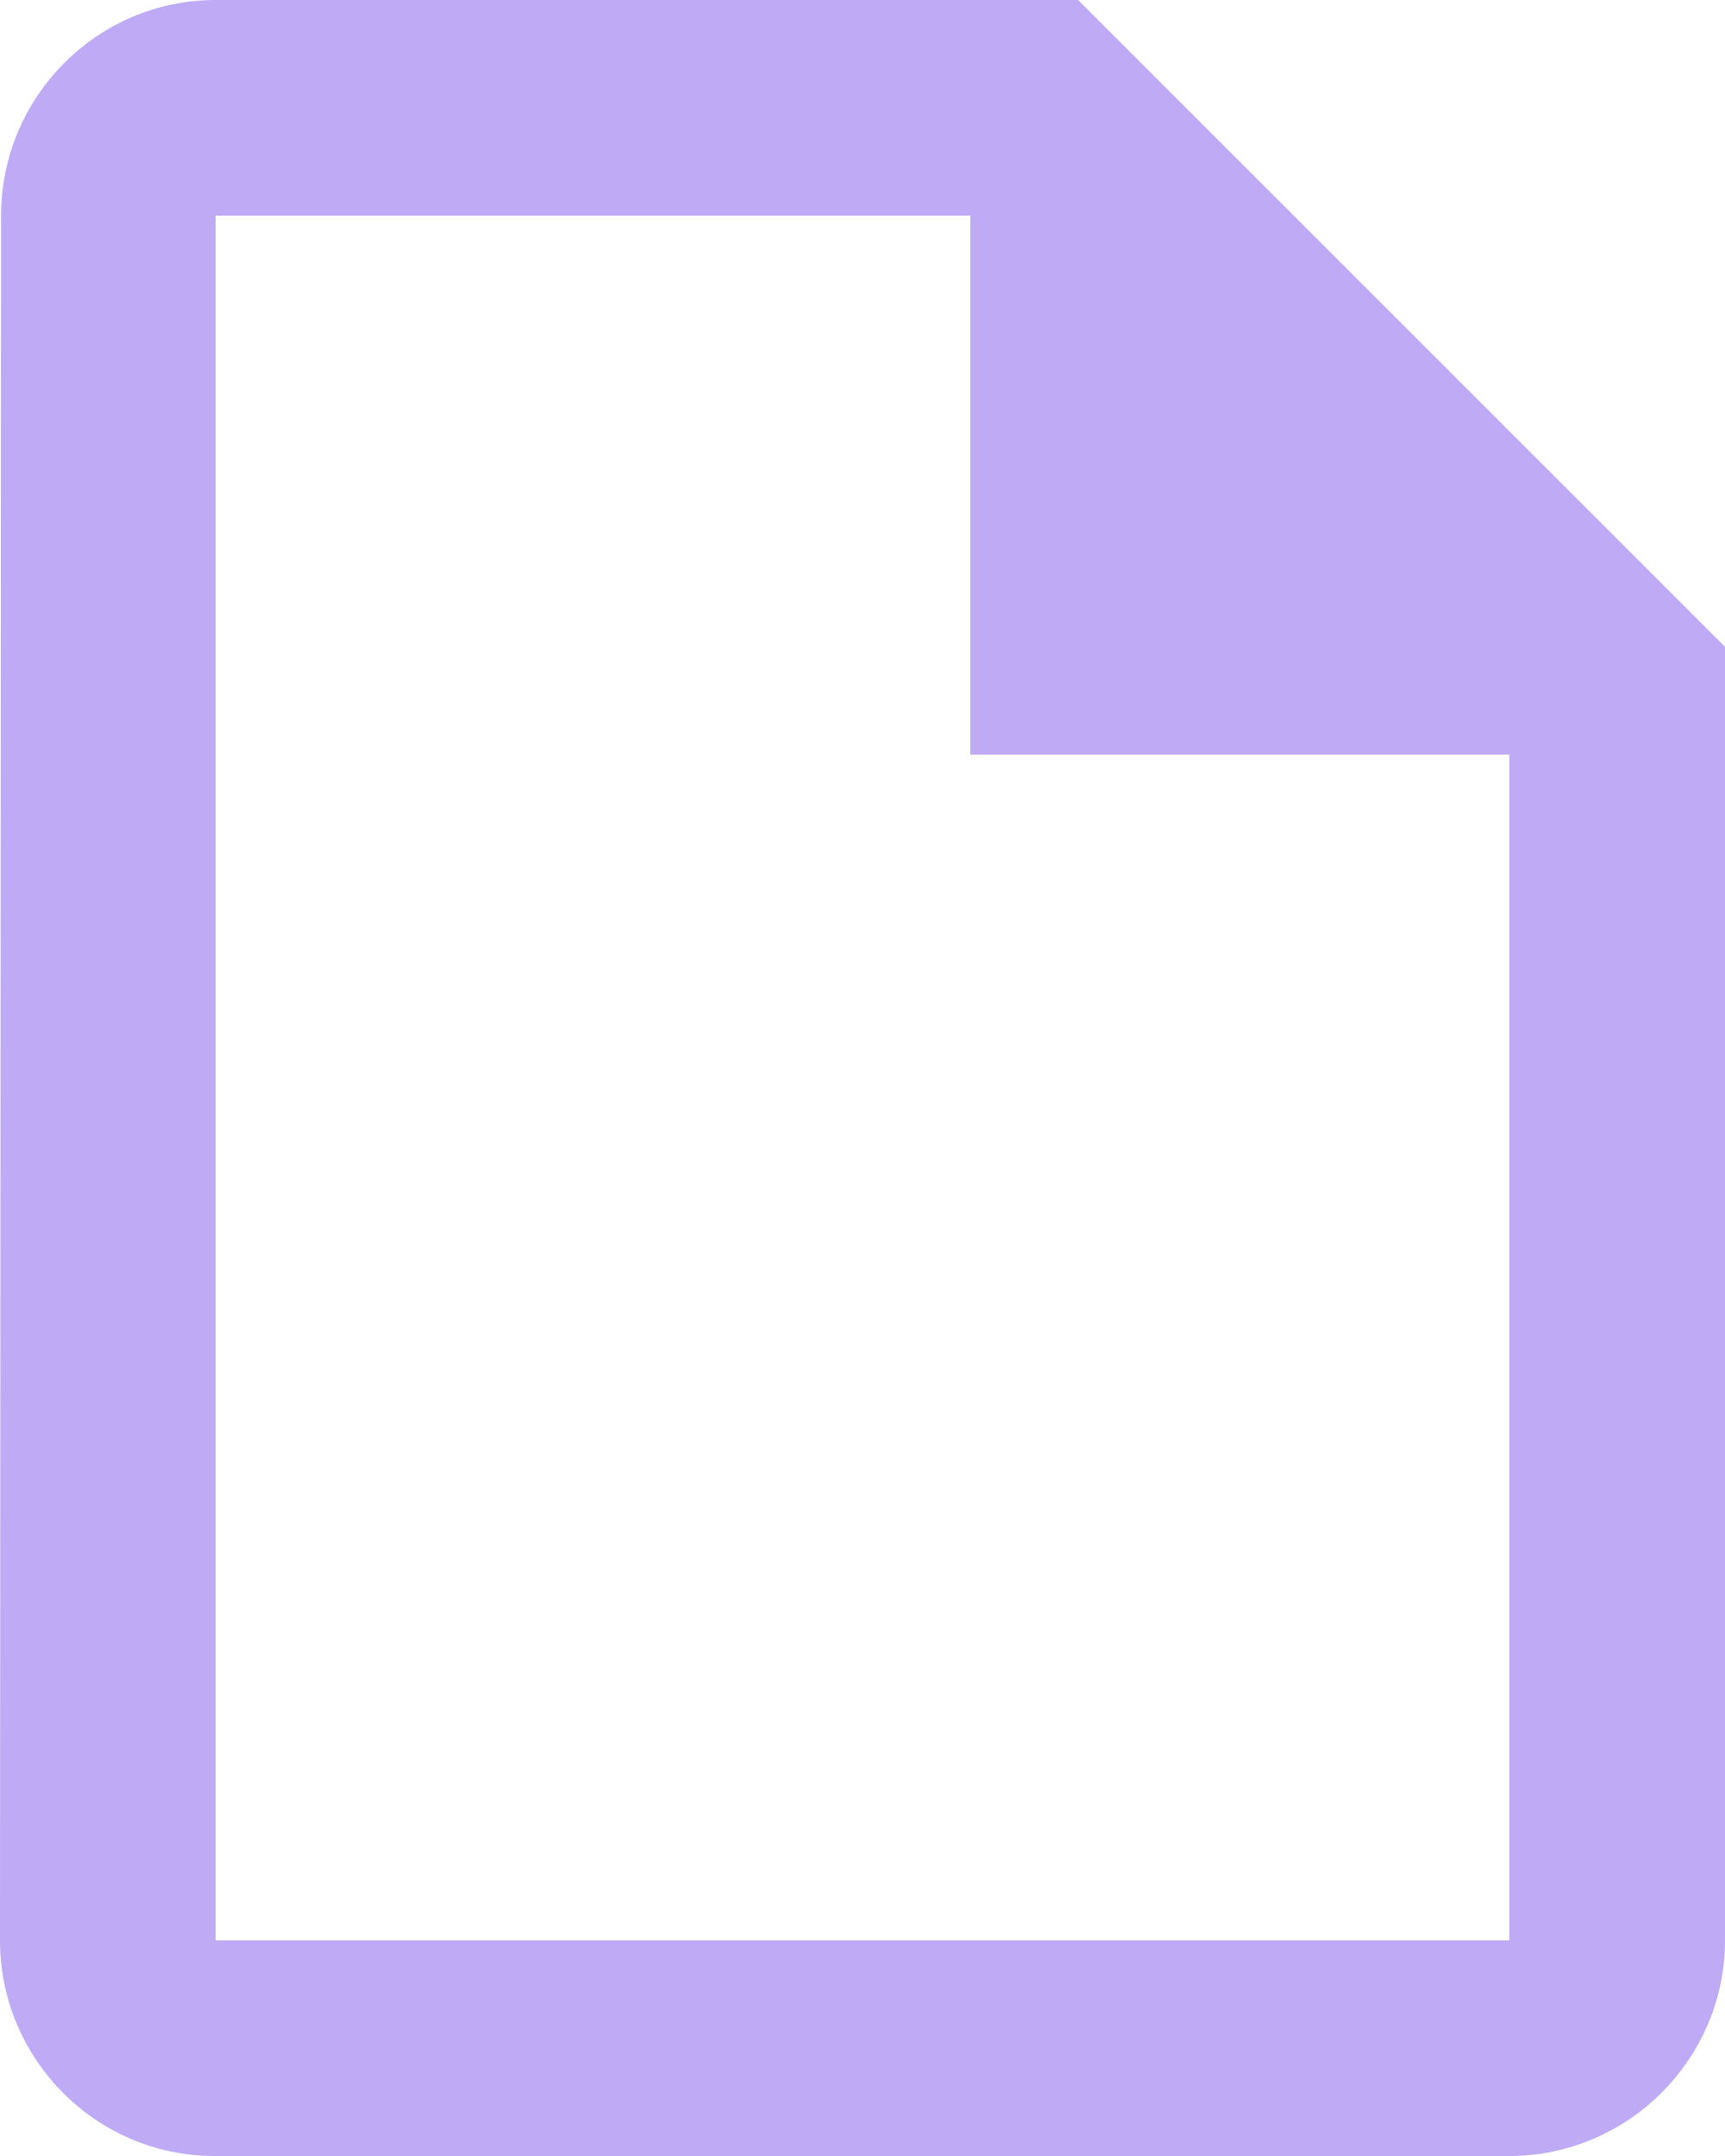
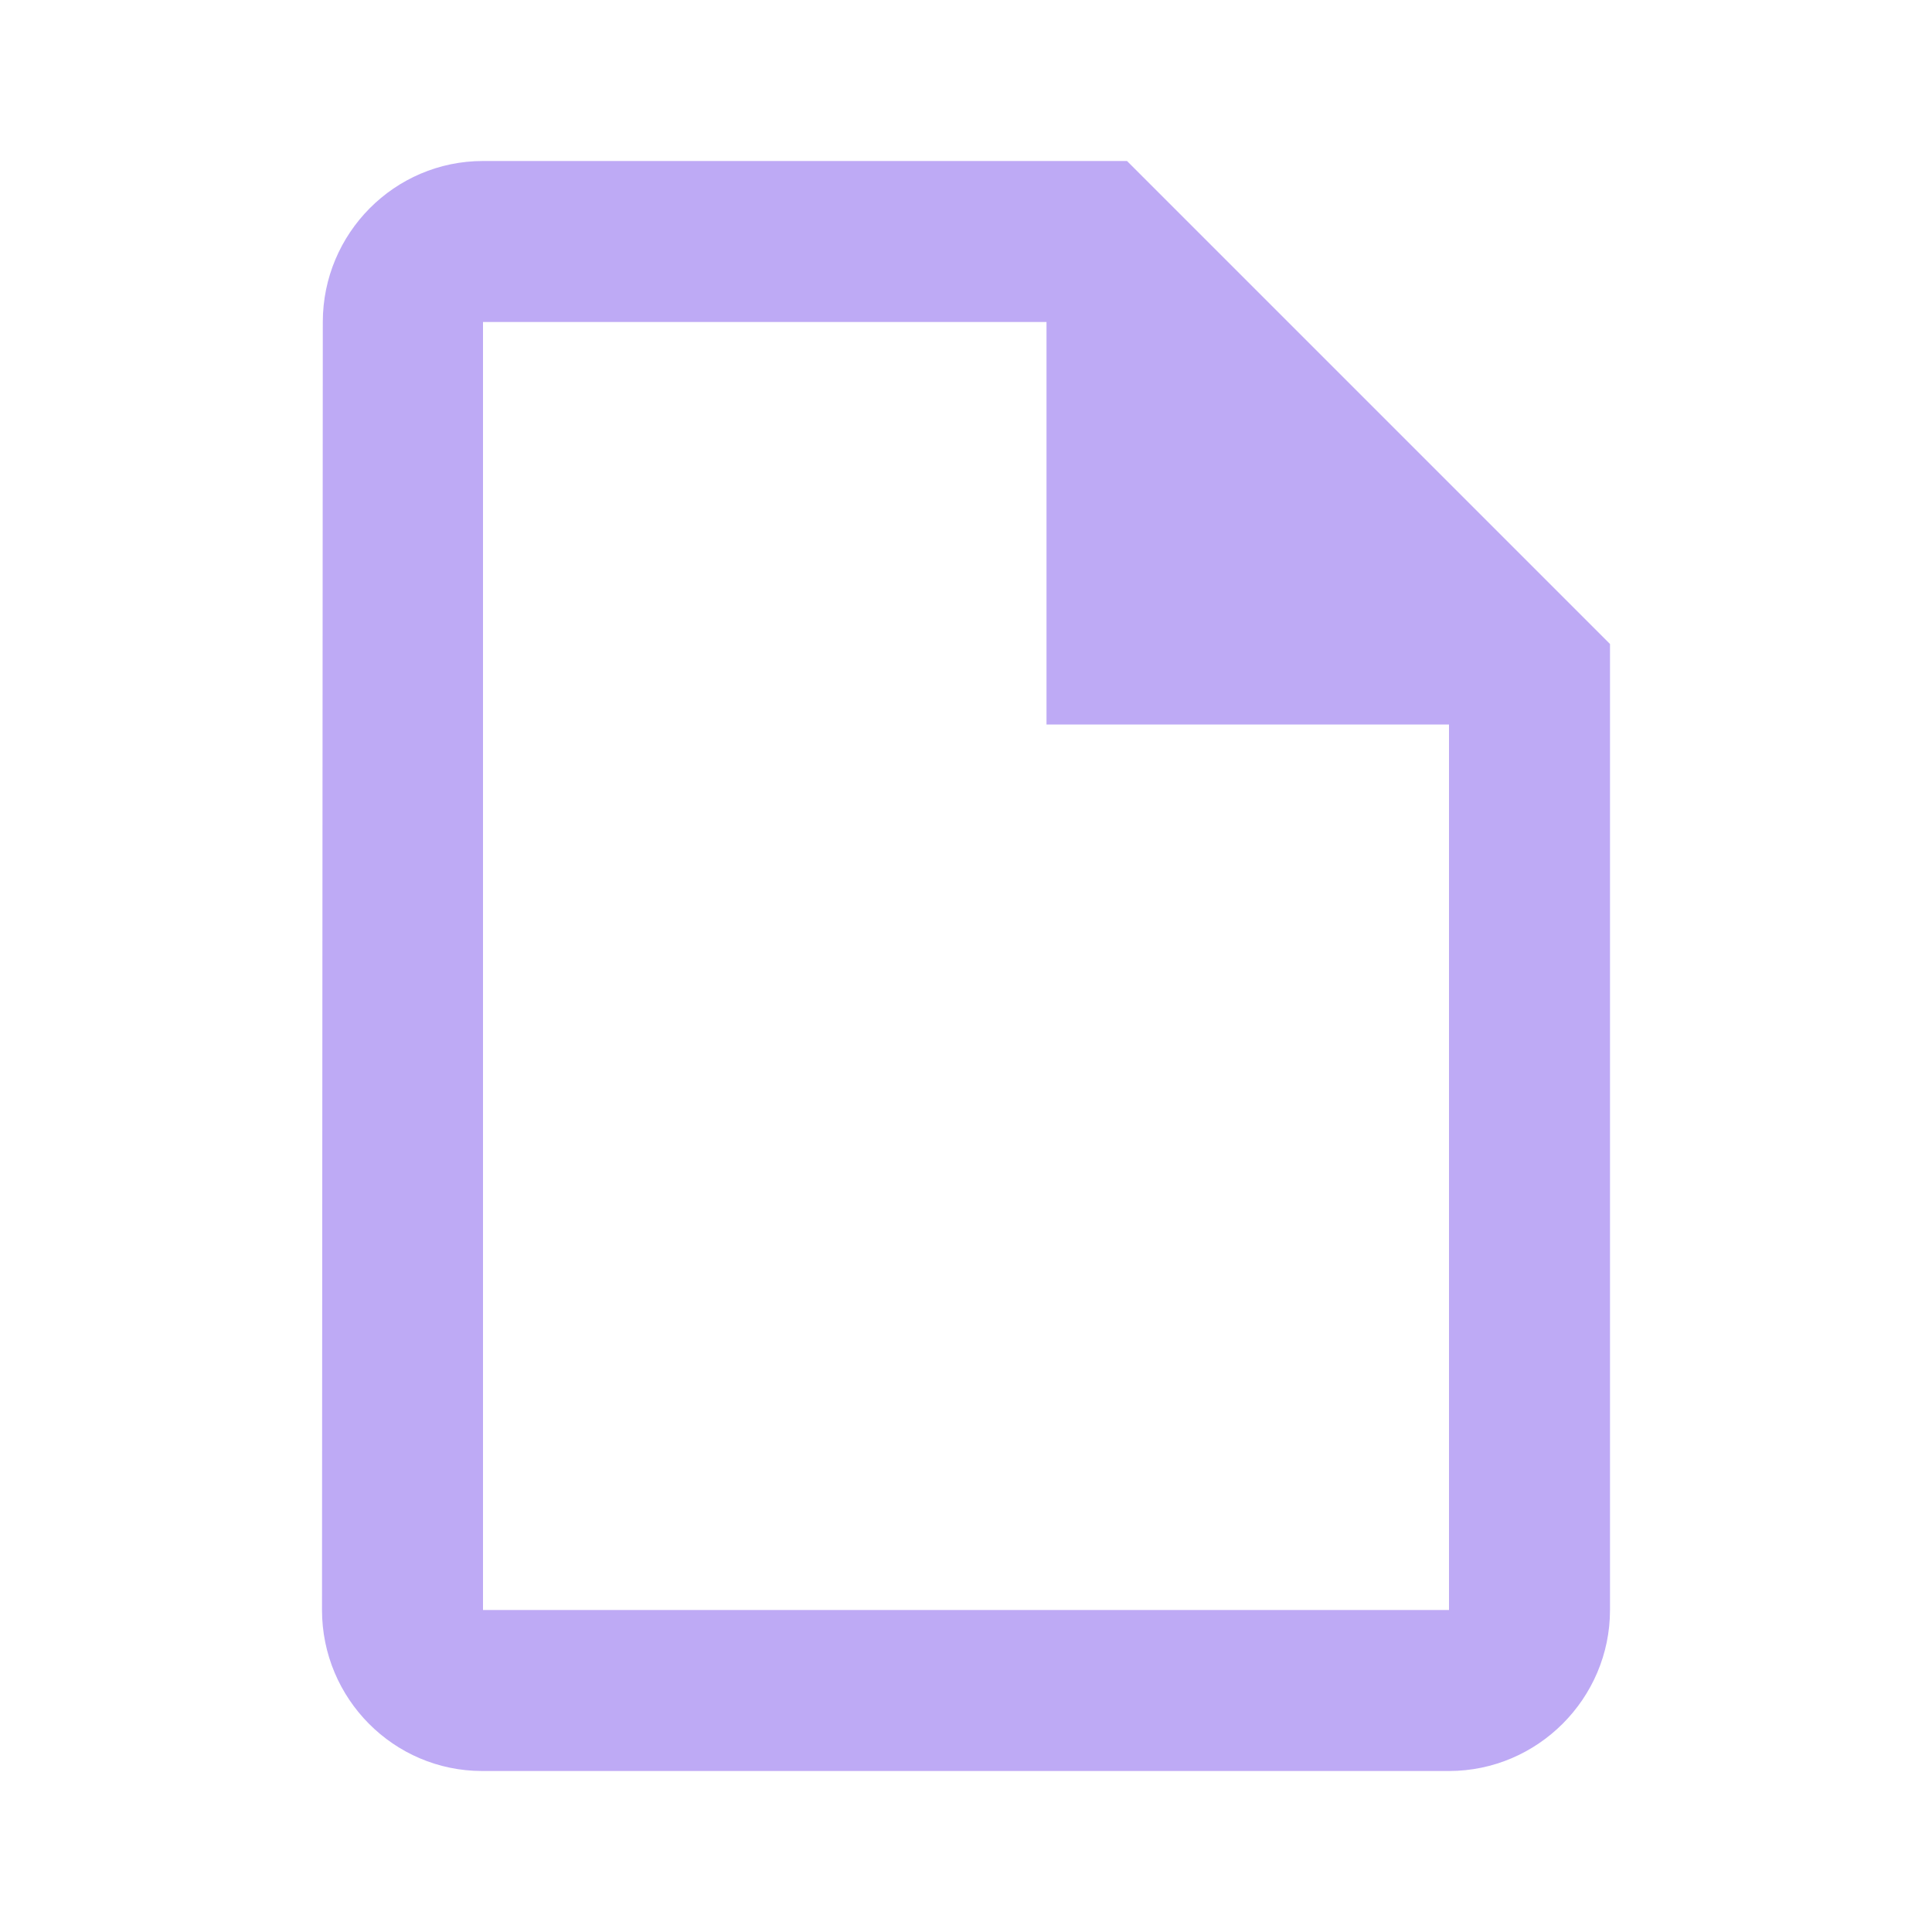
- <svg xmlns="http://www.w3.org/2000/svg" width="16" height="20" viewBox="0 0 16 20" fill="none">
-   <path d="M10 0H2C0.9 0 0.01 0.9 0.01 2L0 18C0 19.1 0.89 20 1.99 20H14C15.1 20 16 19.1 16 18V6L10 0ZM2 18V2H9V7H14V18H2Z" fill="#BEAAF5" />
+ <svg xmlns="http://www.w3.org/2000/svg" width="24" height="24" viewBox="0 0 24 24" fill="none">
+   <path d="M14 2H6C4.9 2 4.01 2.9 4.01 4L4 20C4 21.1 4.89 22 5.99 22H18C19.1 22 20 21.1 20 20V8L14 2ZM6 20V4H13V9H18V20H6Z" fill="#BEAAF5" />
</svg>
